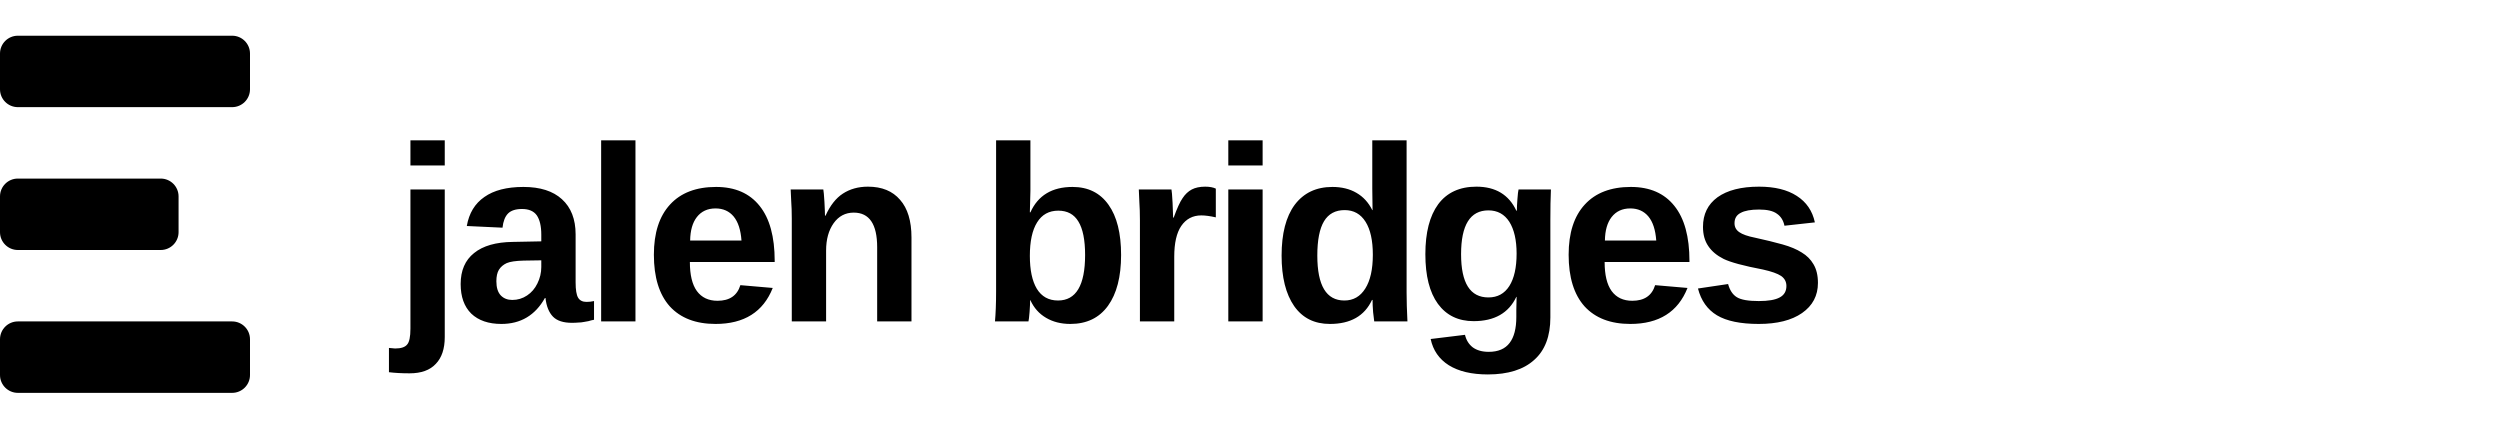
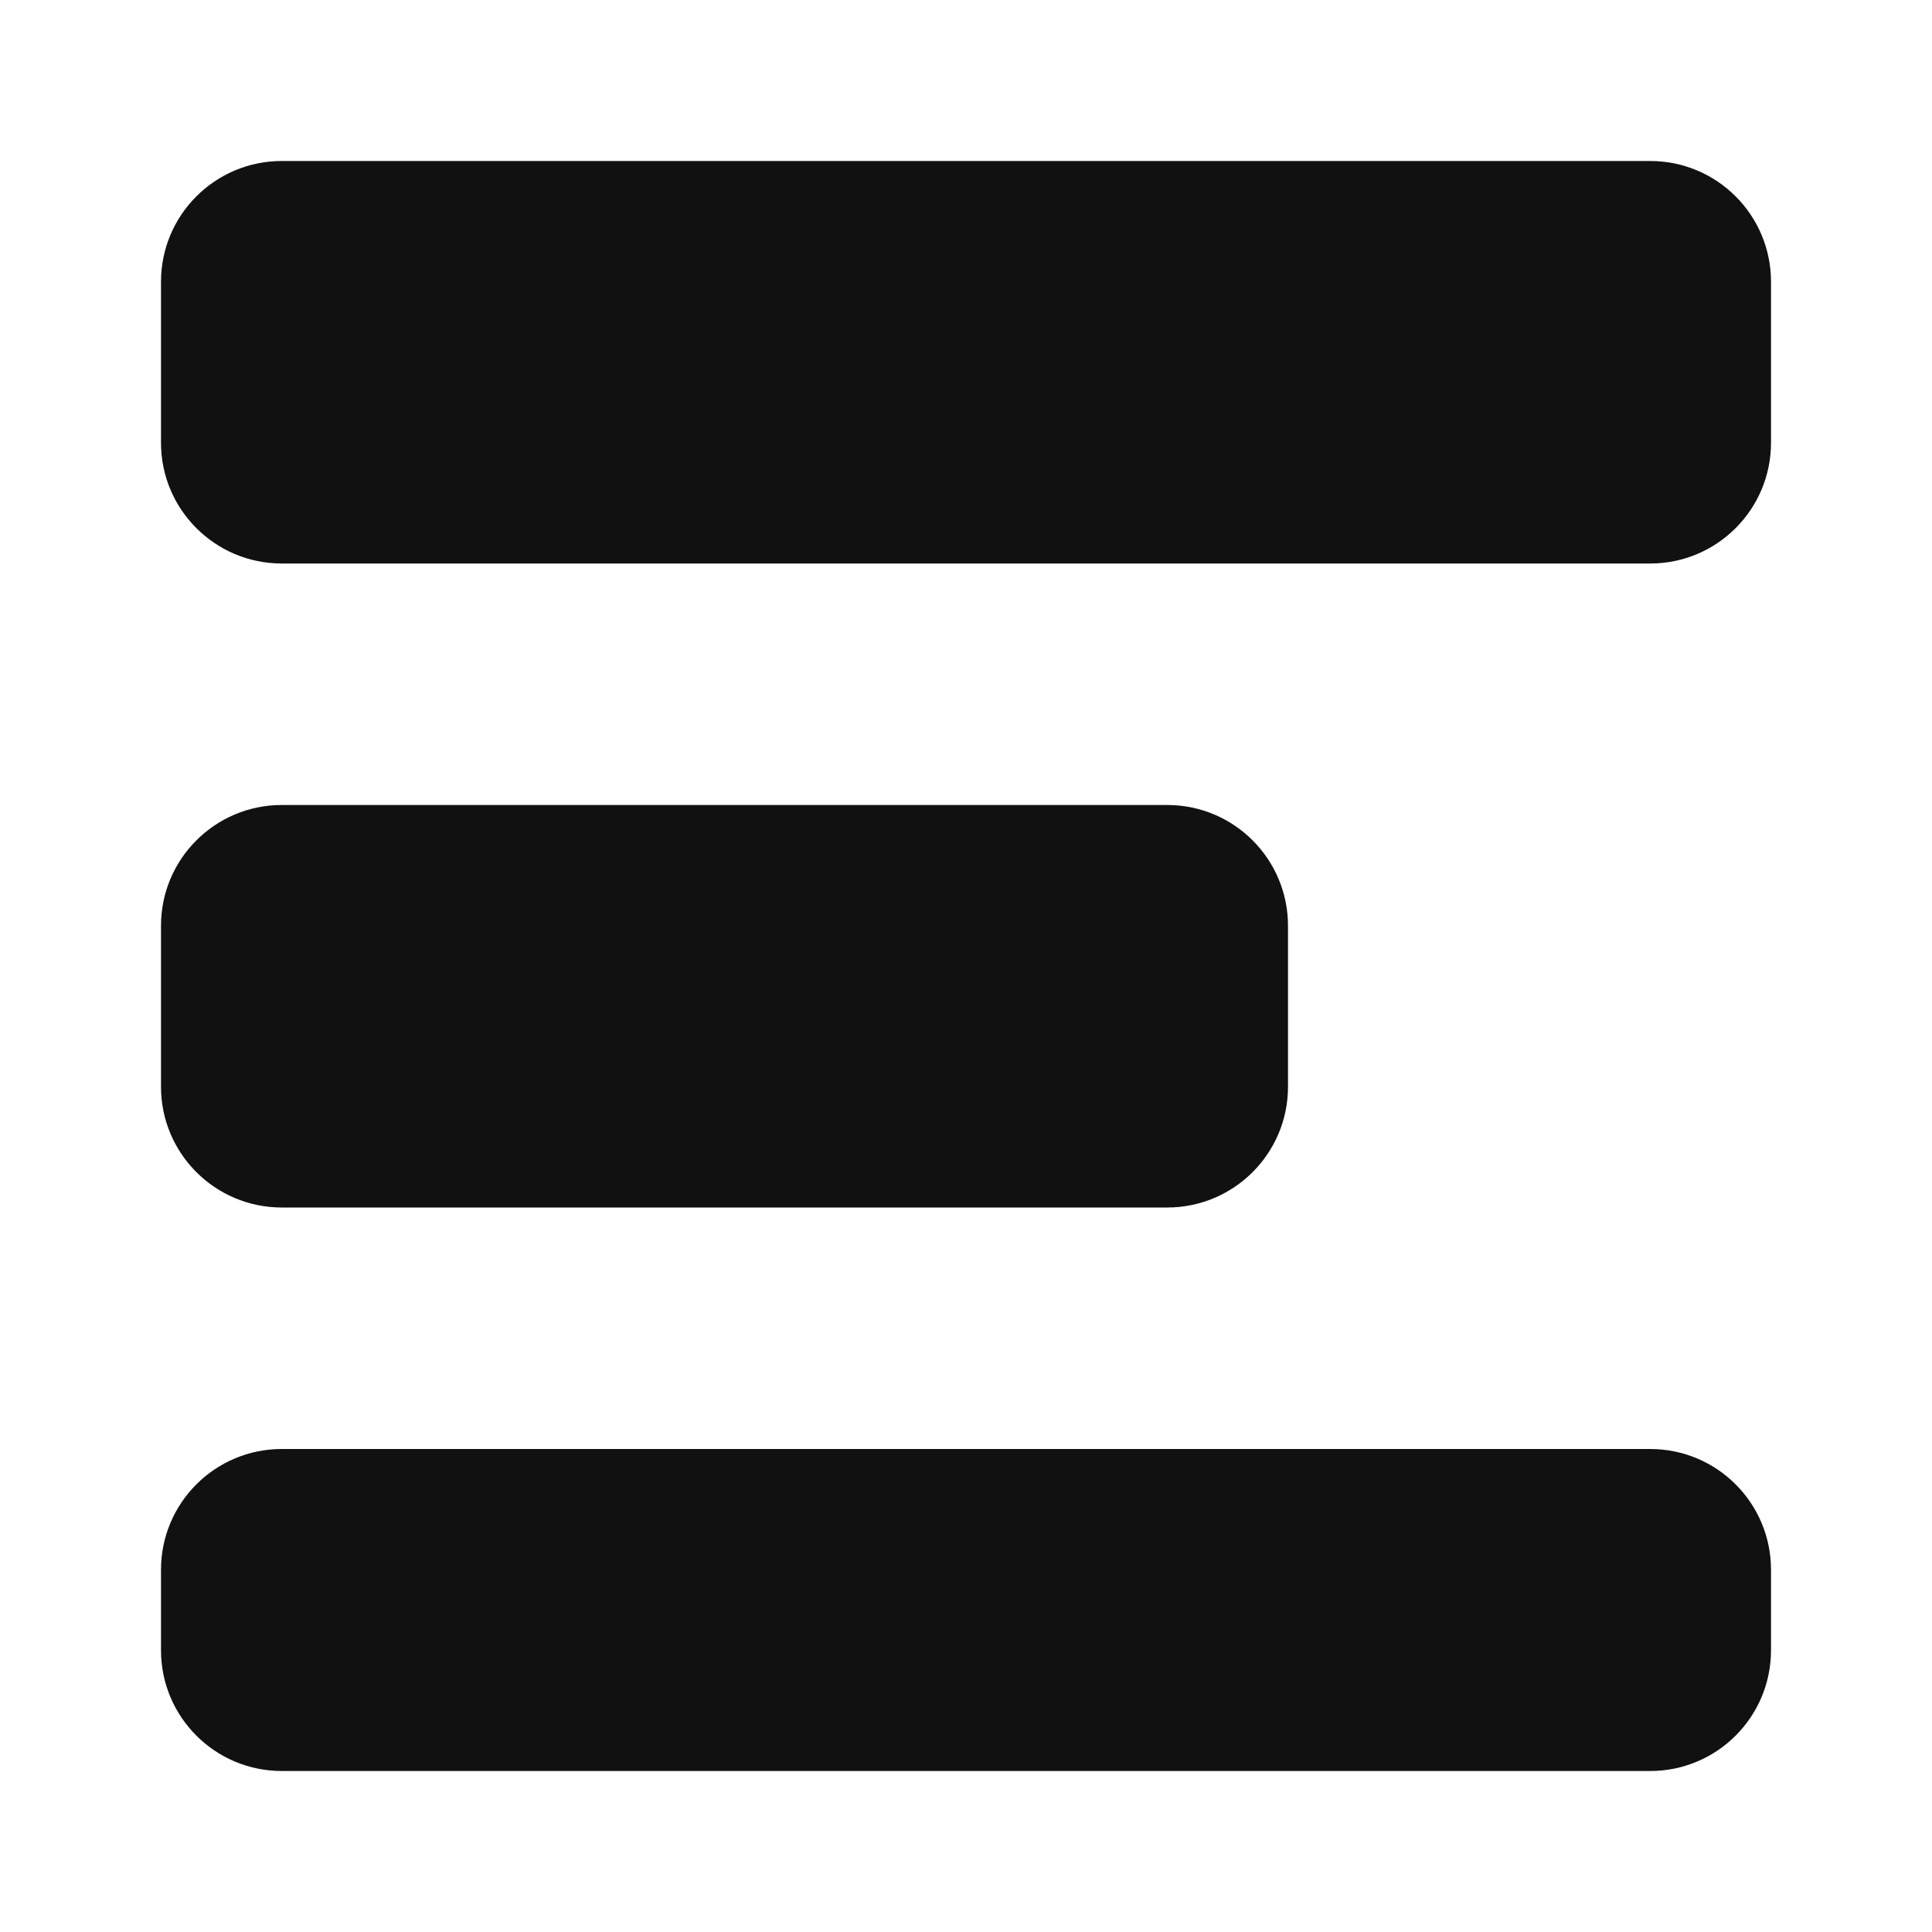
- <svg xmlns="http://www.w3.org/2000/svg" width="140" height="24" viewBox="0 0 140 24" fill="none">
-   <rect x="0" y="2" width="14" height="4" fill="currentColor" rx="1" />
-   <rect x="0" y="10" width="10" height="4" fill="currentColor" rx="1" />
-   <rect x="0" y="18" width="14" height="4" fill="currentColor" rx="1" />
-   <text x="22" y="18" font-family="Arial, sans-serif" font-size="14" font-weight="700" fill="currentColor" letter-spacing="-0.5">jalen bridges</text>
+ <svg xmlns="http://www.w3.org/2000/svg" width="24" height="24" viewBox="0 0 24 24" fill="none">
+   <rect x="2" y="2" width="20" height="5" fill="#111111" rx="1.5" />
+   <rect x="2" y="10" width="14" height="5" fill="#111111" rx="1.5" />
+   <rect x="2" y="18" width="20" height="4" fill="#111111" rx="1.5" />
</svg>
